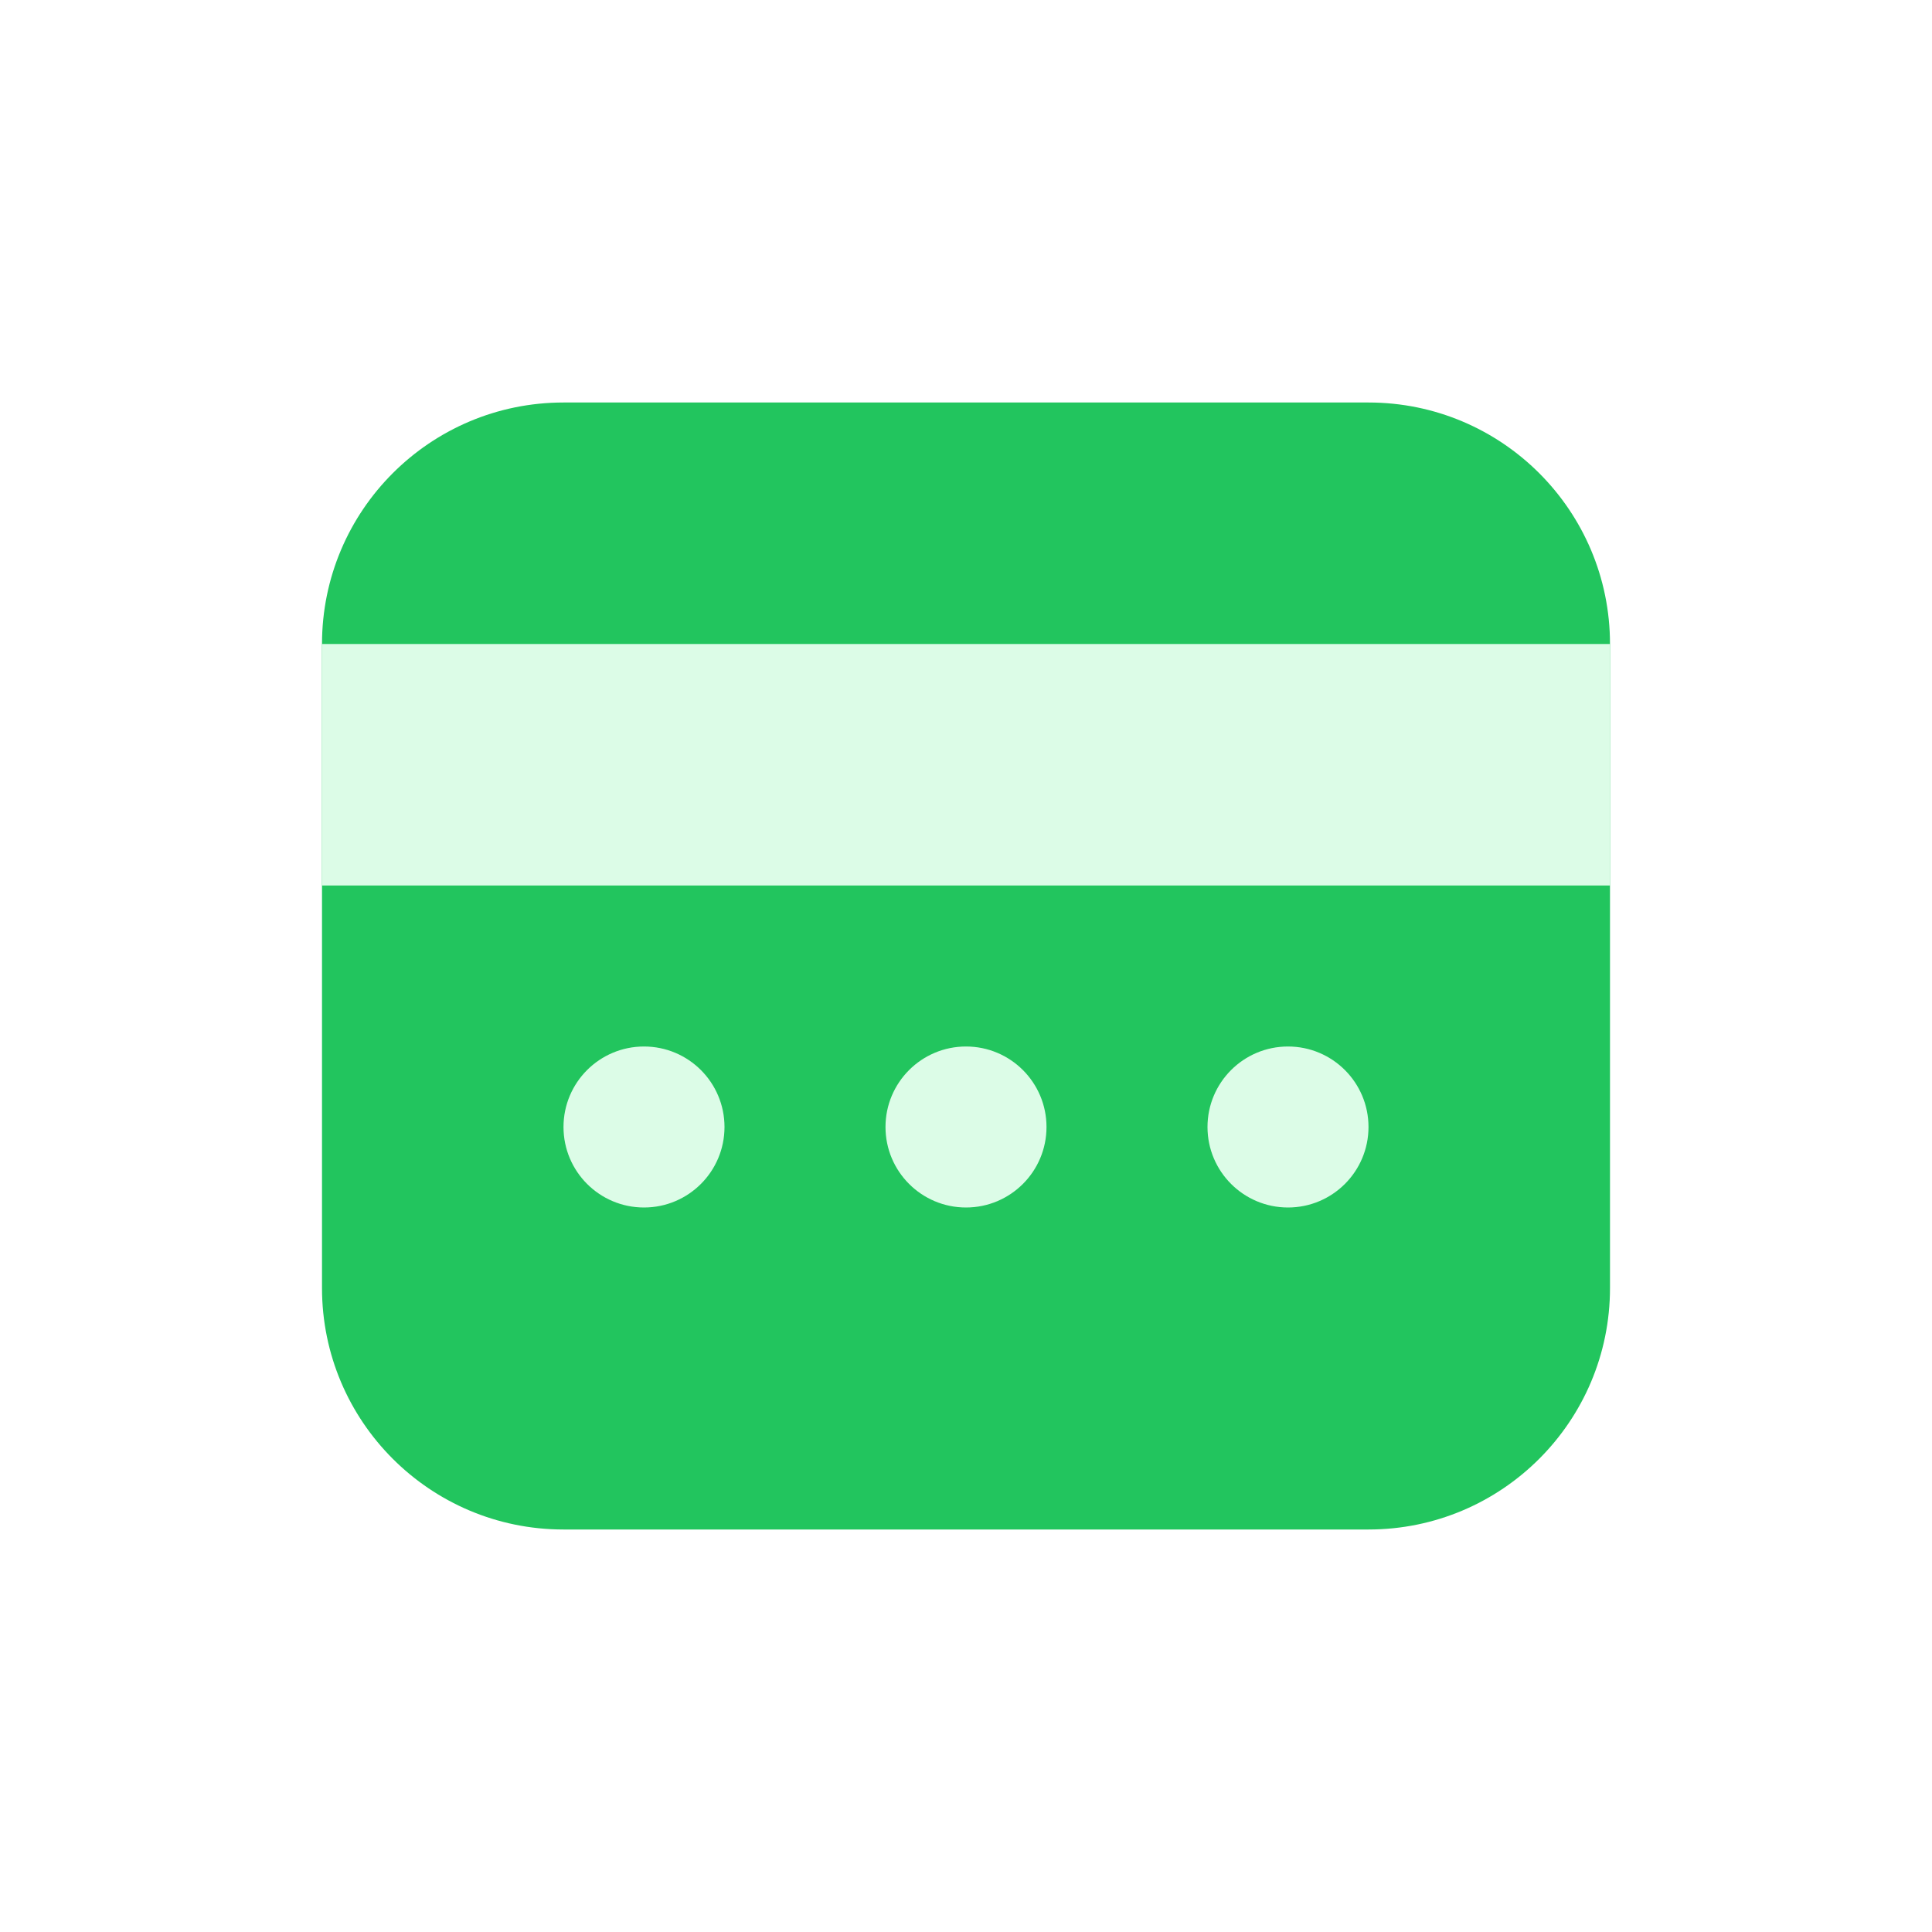
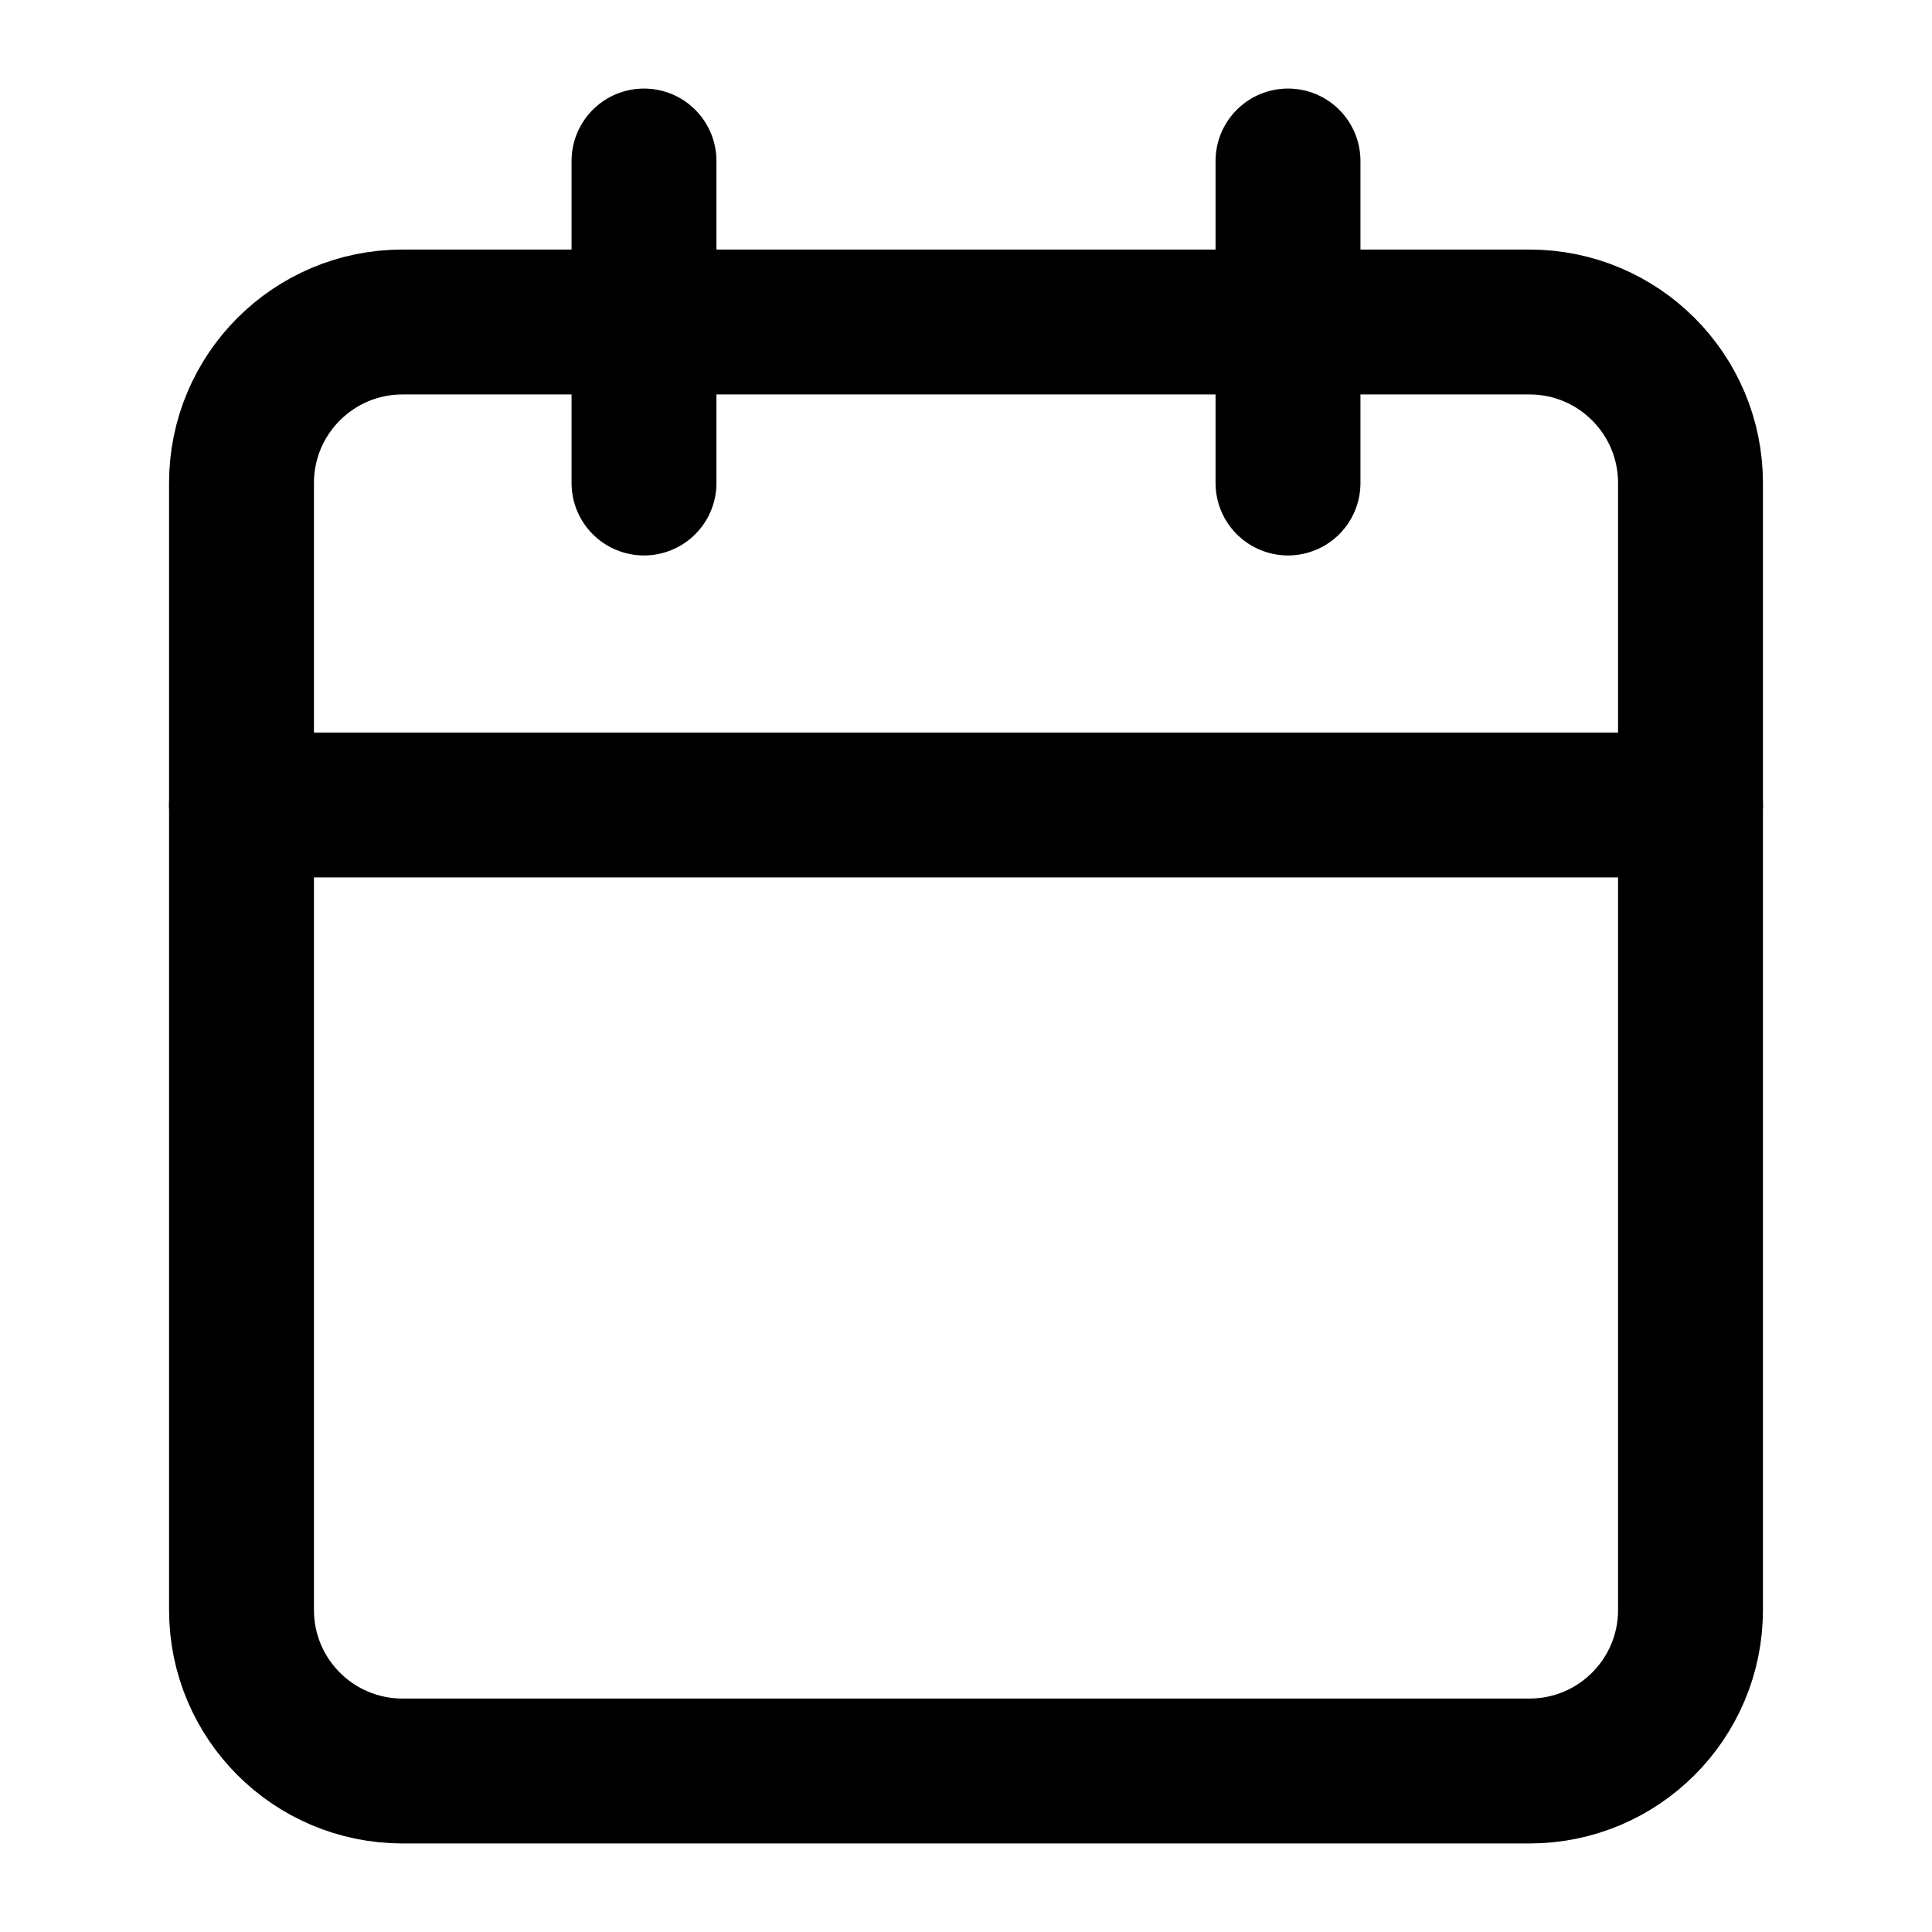
- <svg xmlns="http://www.w3.org/2000/svg" width="48" height="48" viewBox="0 0 48 48" fill="none">
-   <rect x="8" y="10" width="32" height="28" rx="6" fill="#22C55E" />
-   <rect x="8" y="16" width="32" height="6" fill="#DCFCE7" />
-   <circle cx="16" cy="28" r="2" fill="#DCFCE7" />
-   <circle cx="24" cy="28" r="2" fill="#DCFCE7" />
-   <circle cx="32" cy="28" r="2" fill="#DCFCE7" />
+ <svg xmlns="http://www.w3.org/2000/svg" viewBox="0 0 24 24" fill="none" stroke="currentColor" stroke-width="1.8" stroke-linecap="round" stroke-linejoin="round">
+   <rect x="3" y="4" width="18" height="18" rx="2" />
+   <path d="M16 2v4M8 2v4M3 10h18" />
</svg>
